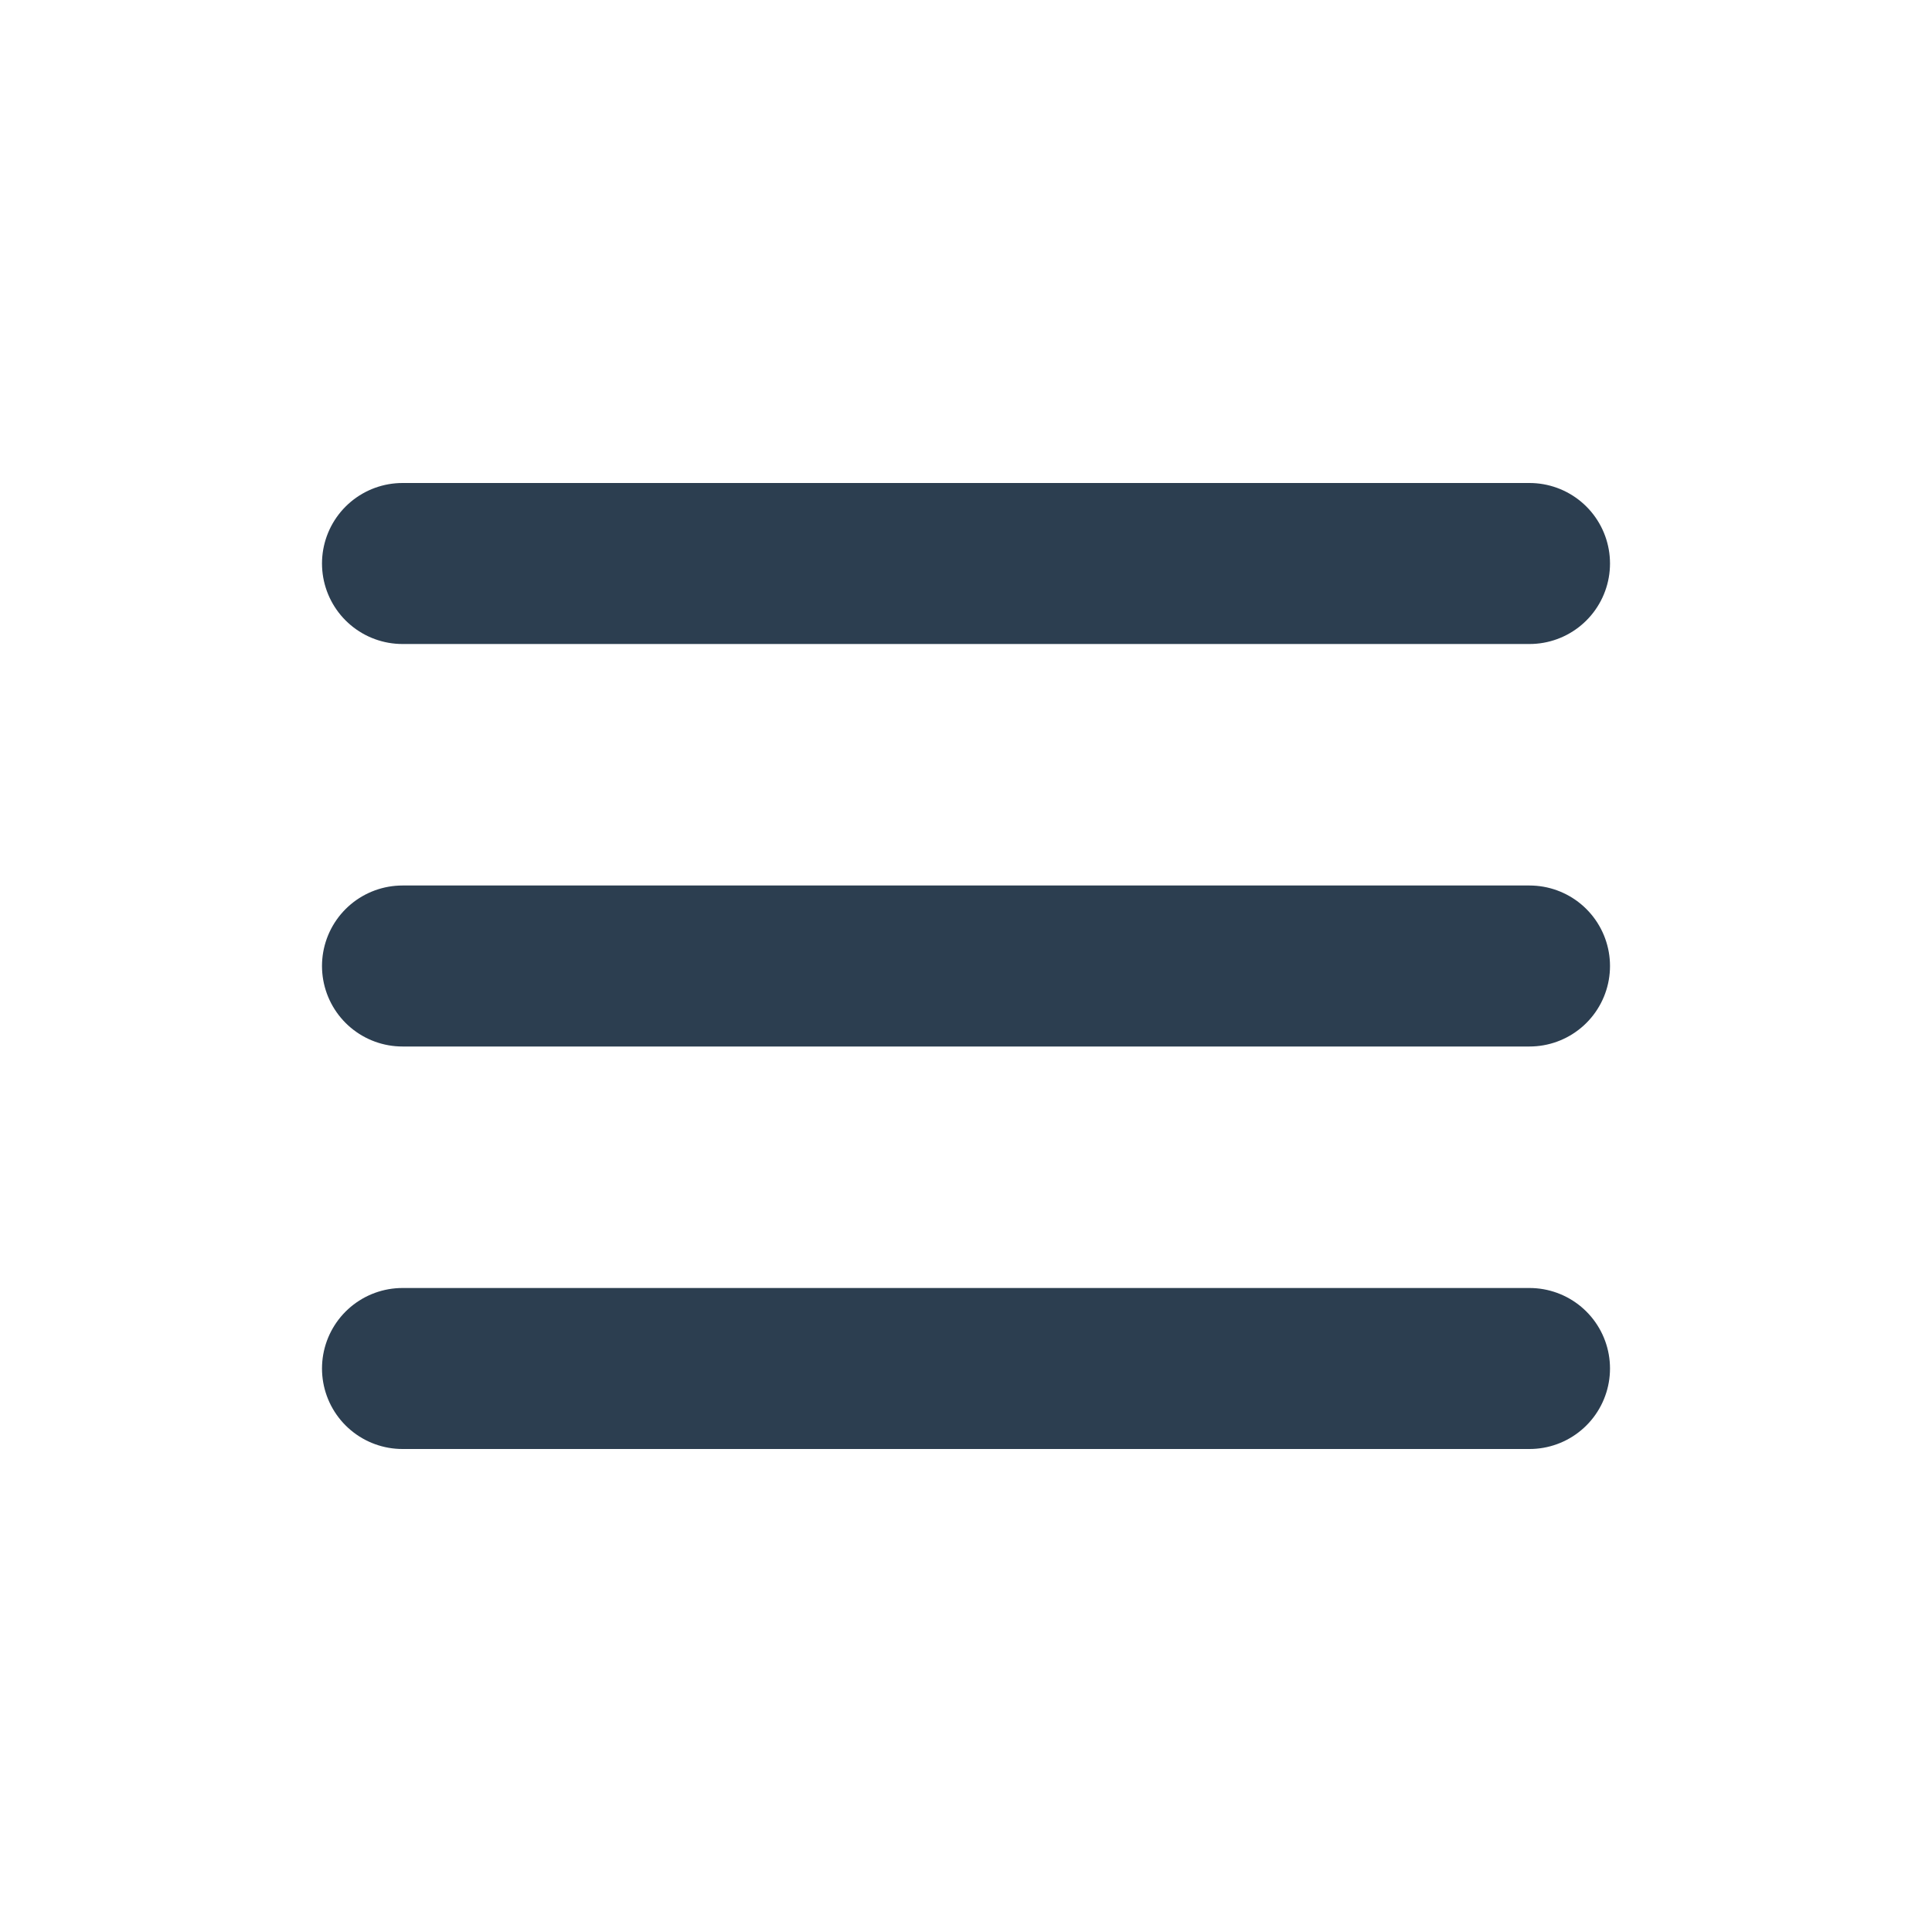
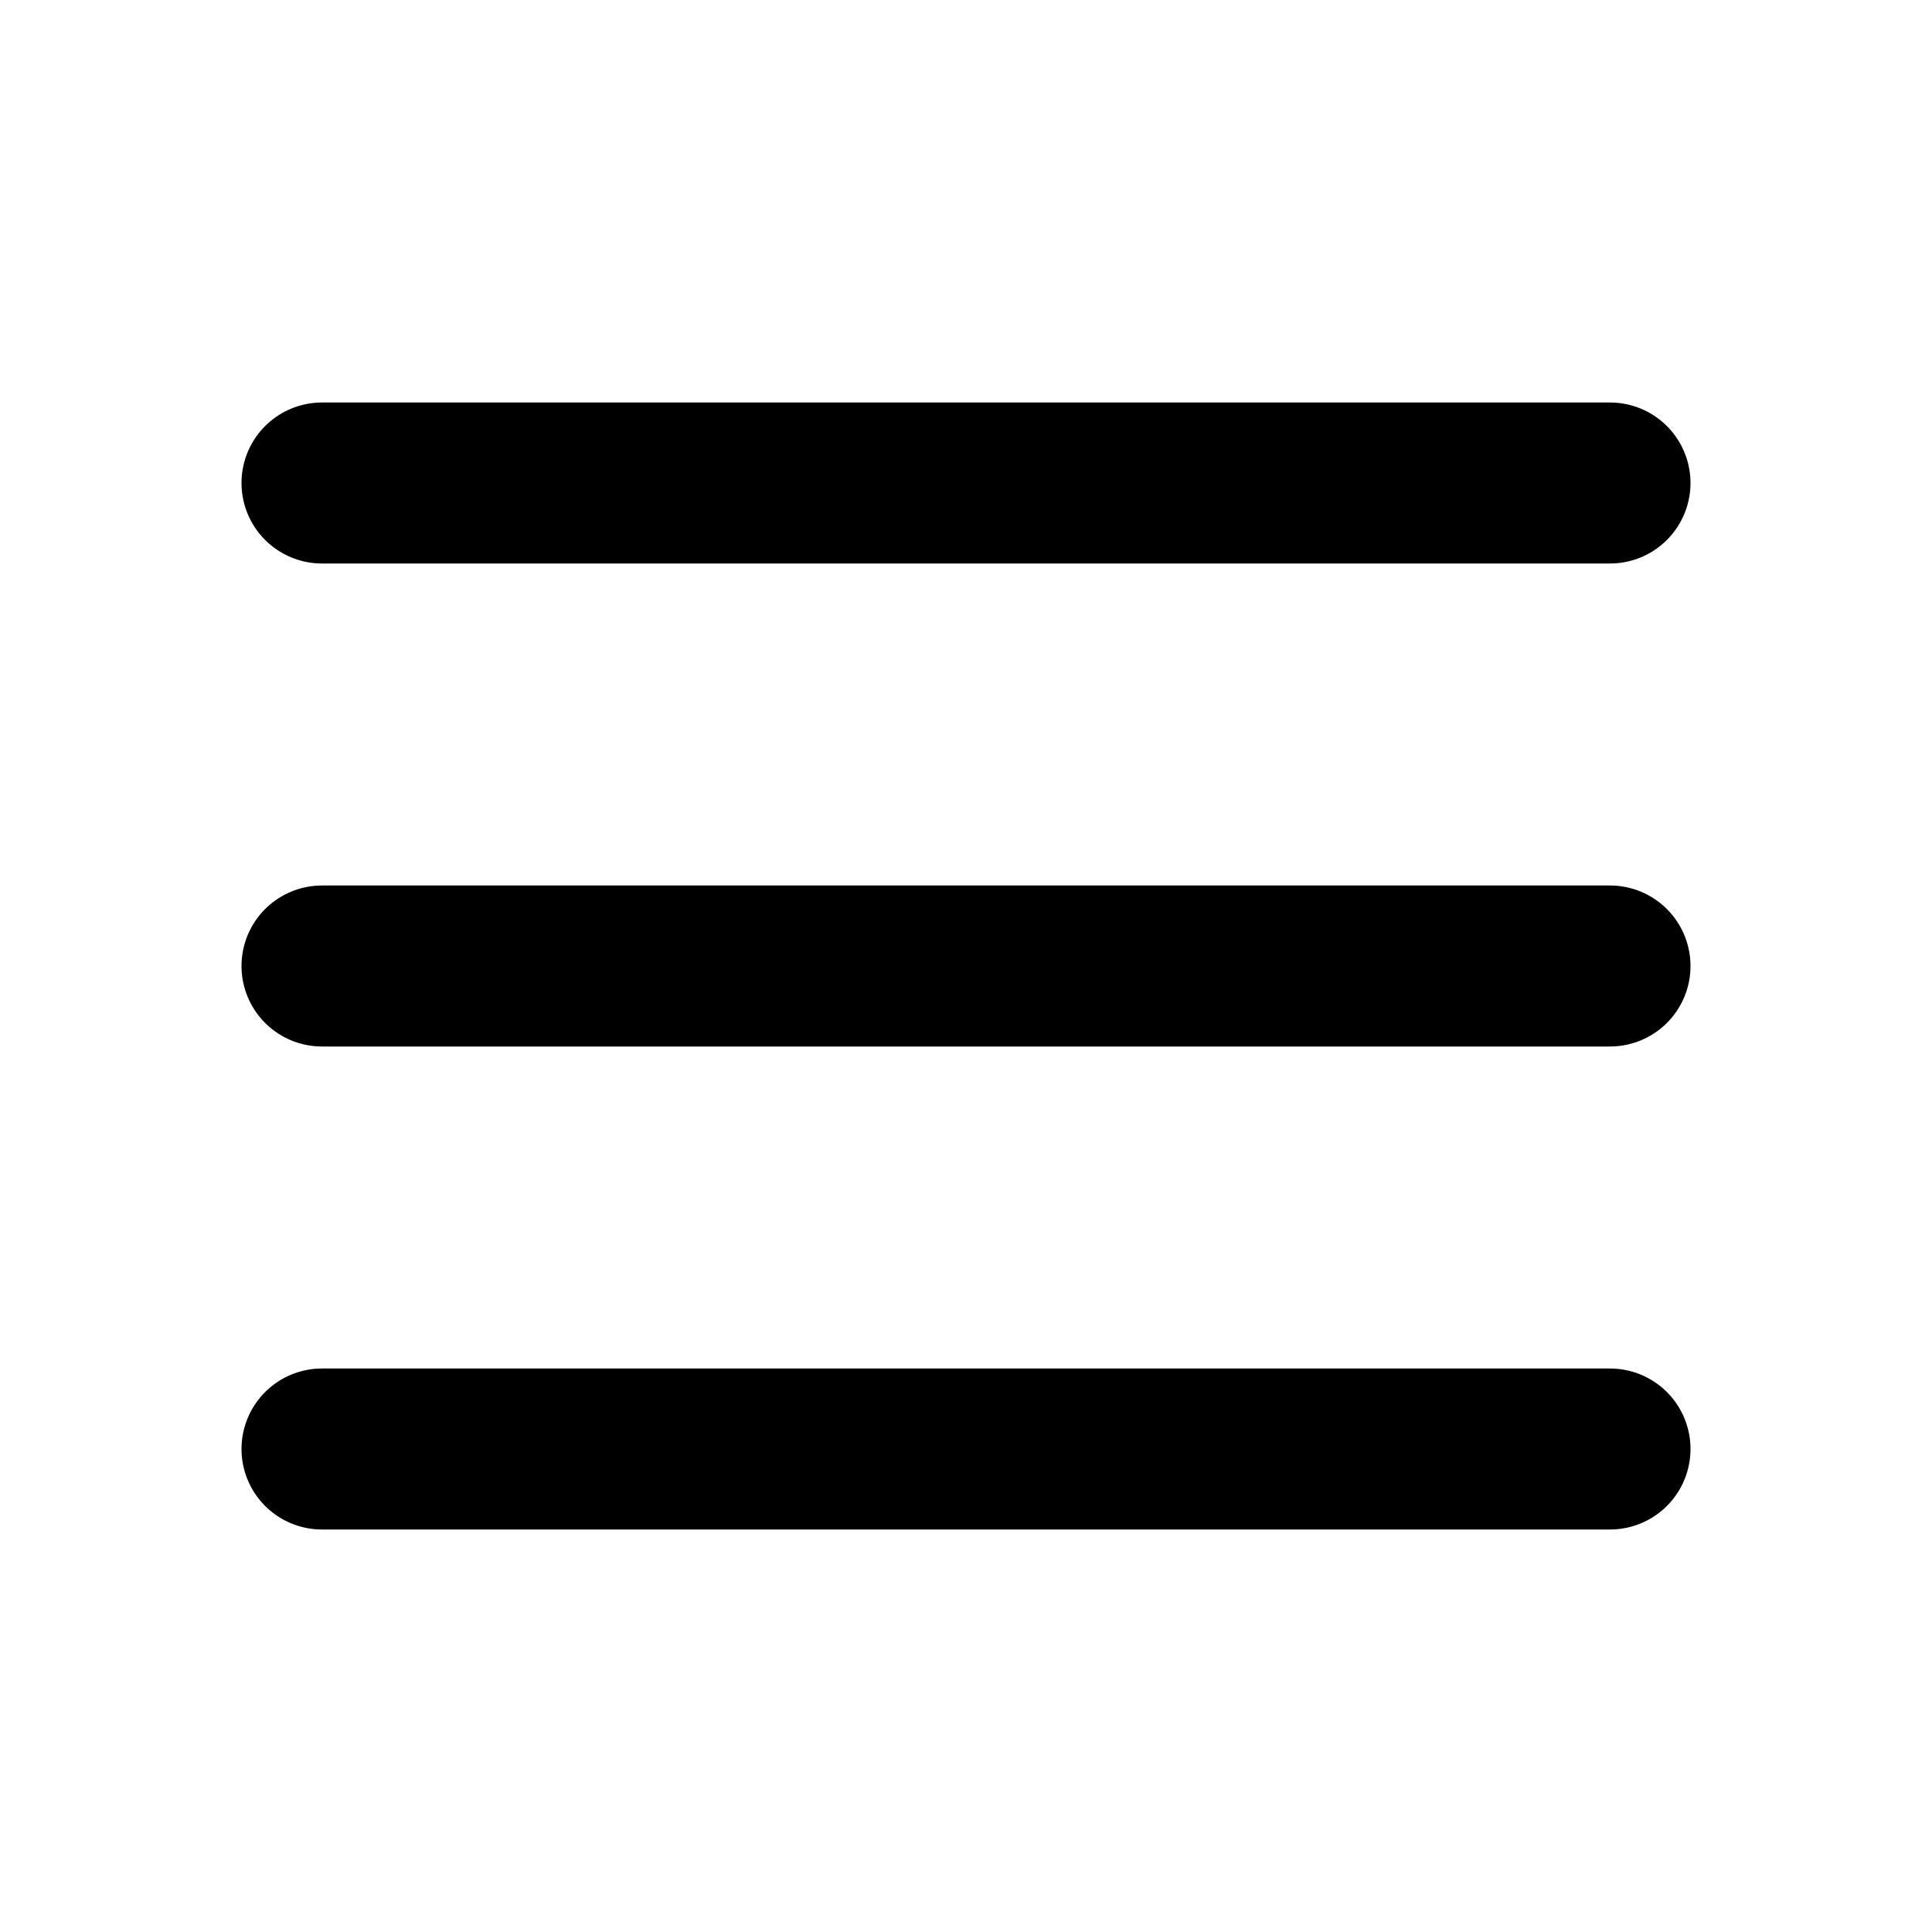
- <svg xmlns="http://www.w3.org/2000/svg" width="800px" height="800px" viewBox="0 0 24 24" fill="none">
-   <g id="Menu / Hamburger_MD">
-     <path id="Vector" d="M5 17H19M5 12H19M5 7H19" stroke="#2c3e50" stroke-width="2" stroke-linecap="round" stroke-linejoin="round" />
-   </g>
+ <svg xmlns="http://www.w3.org/2000/svg" width="24" height="24" viewBox="0 0 24 24" fill="none" stroke="currentColor" stroke-width="2" stroke-linecap="round" stroke-linejoin="round" class="lucide lucide-menu-icon lucide-menu">
+   <path d="M4 12h16" />
+   <path d="M4 18h16" />
+   <path d="M4 6h16" />
</svg>
